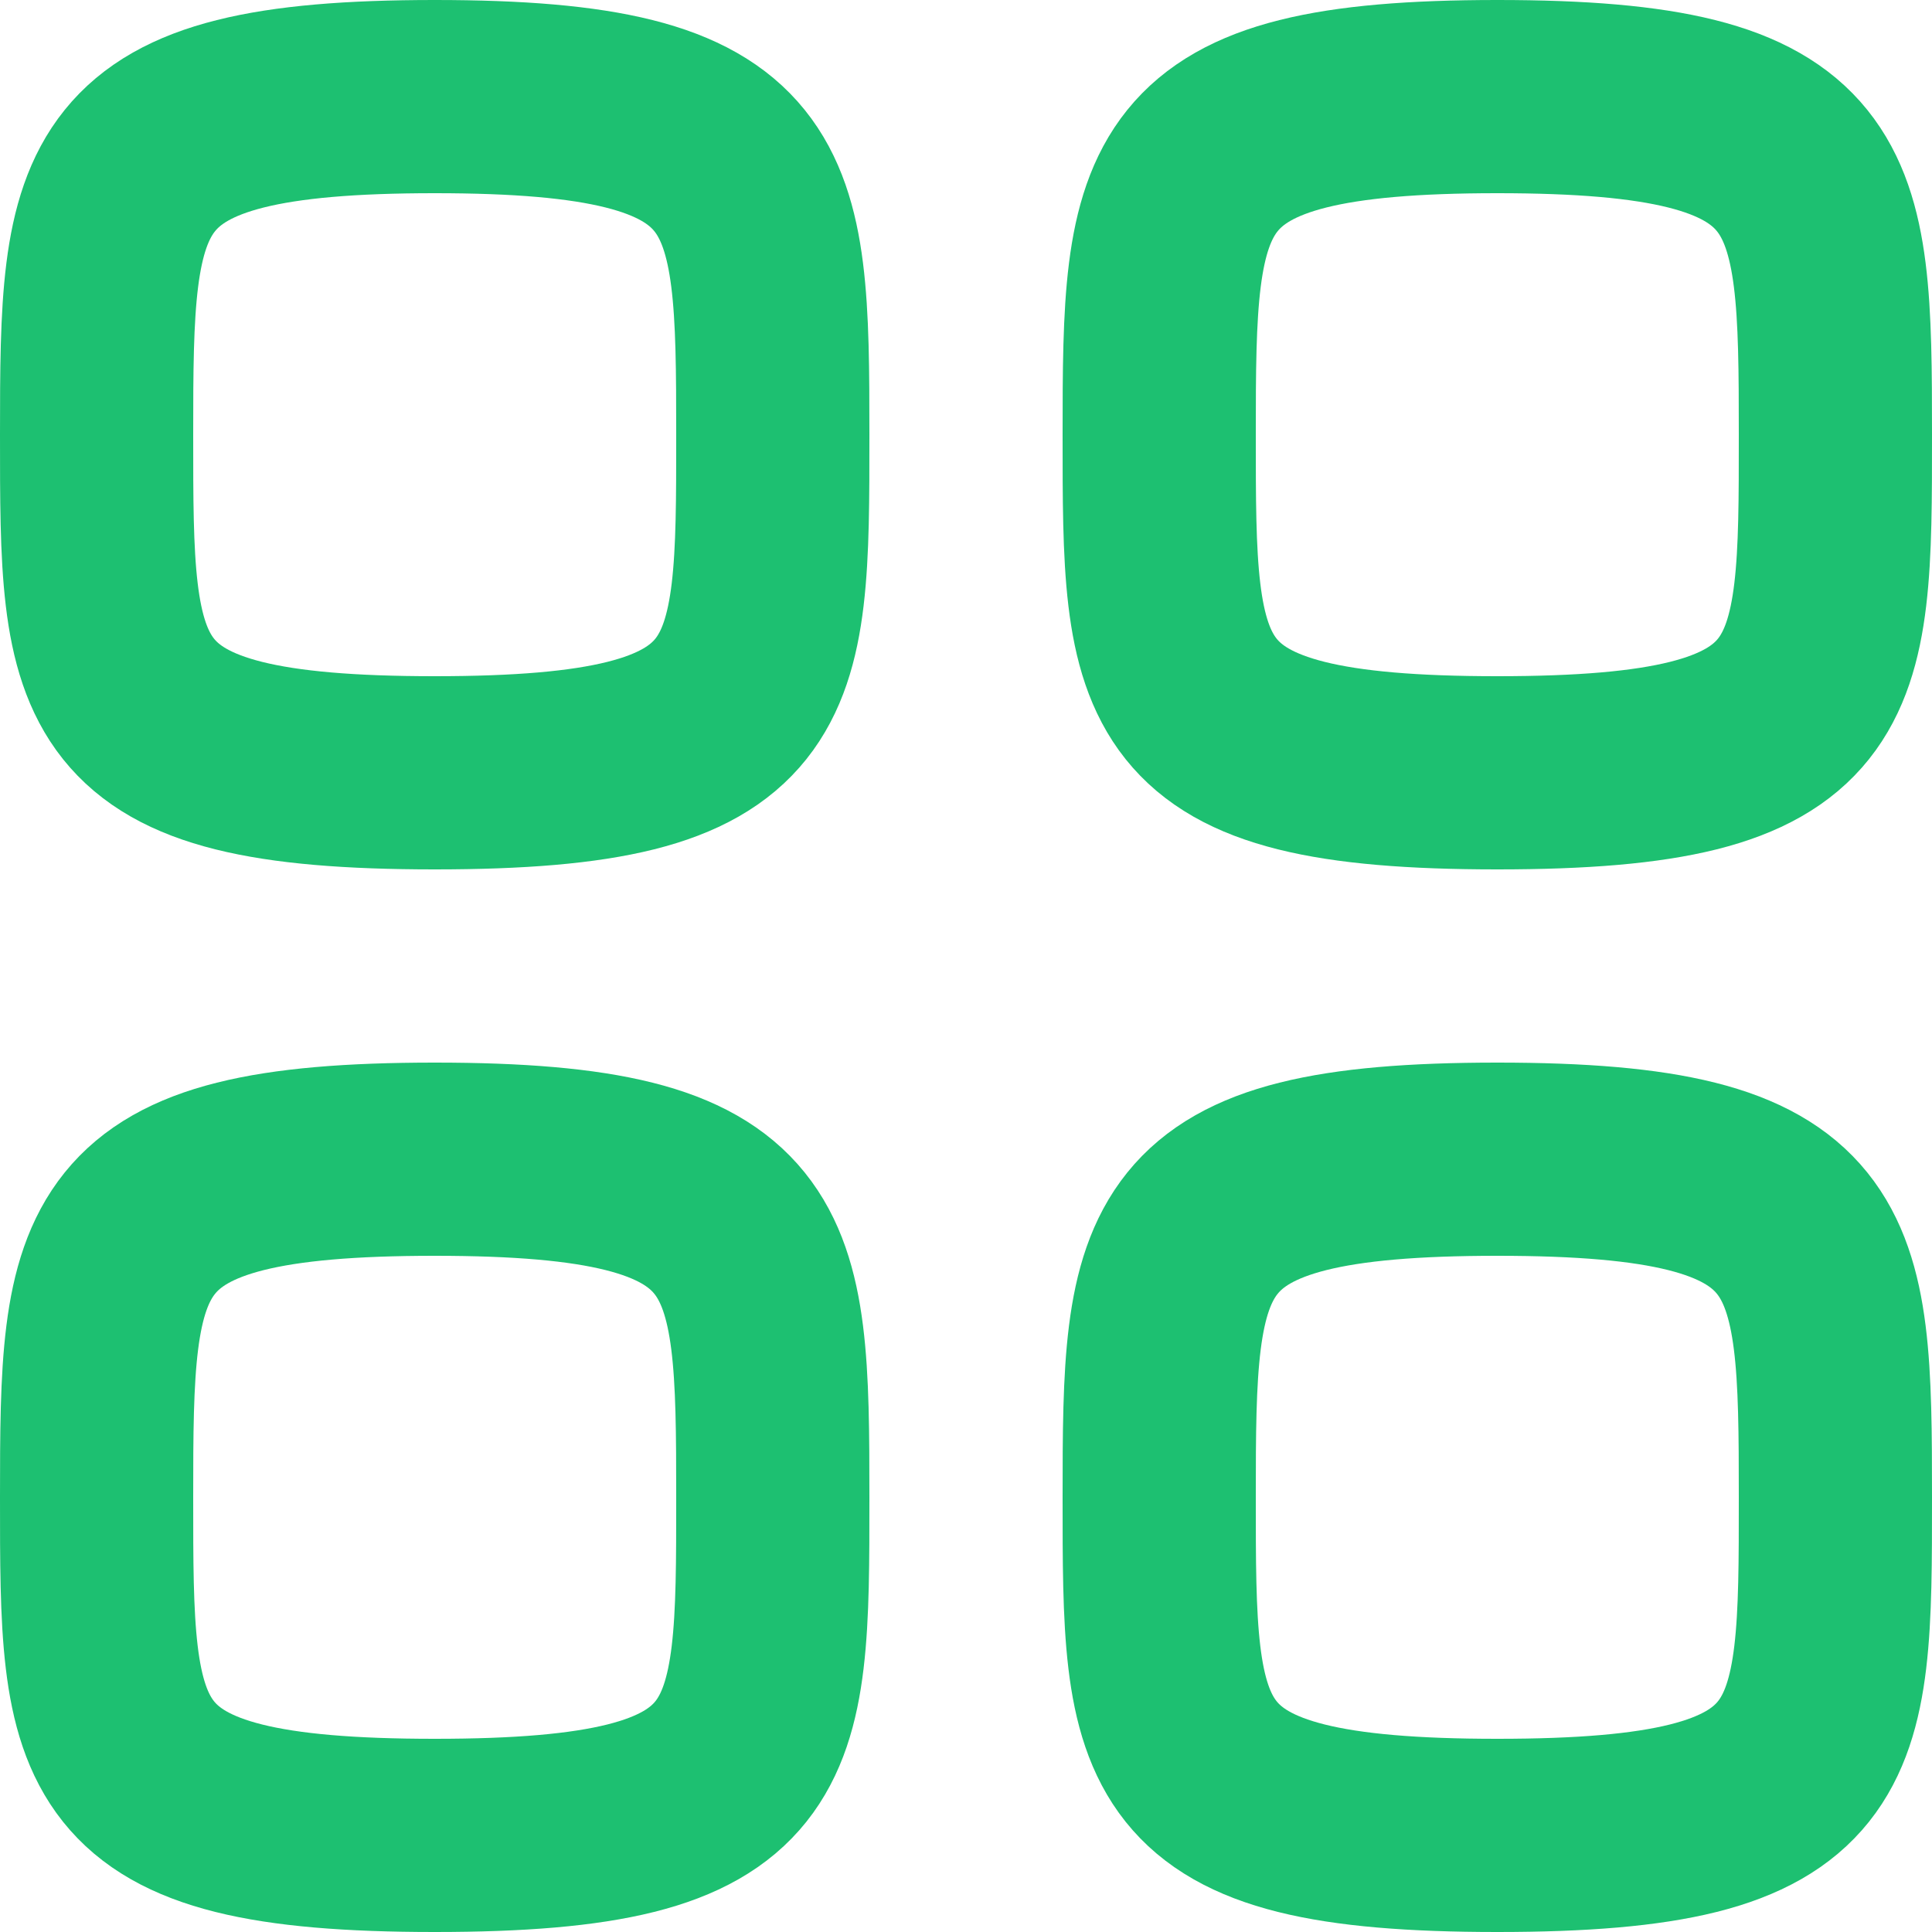
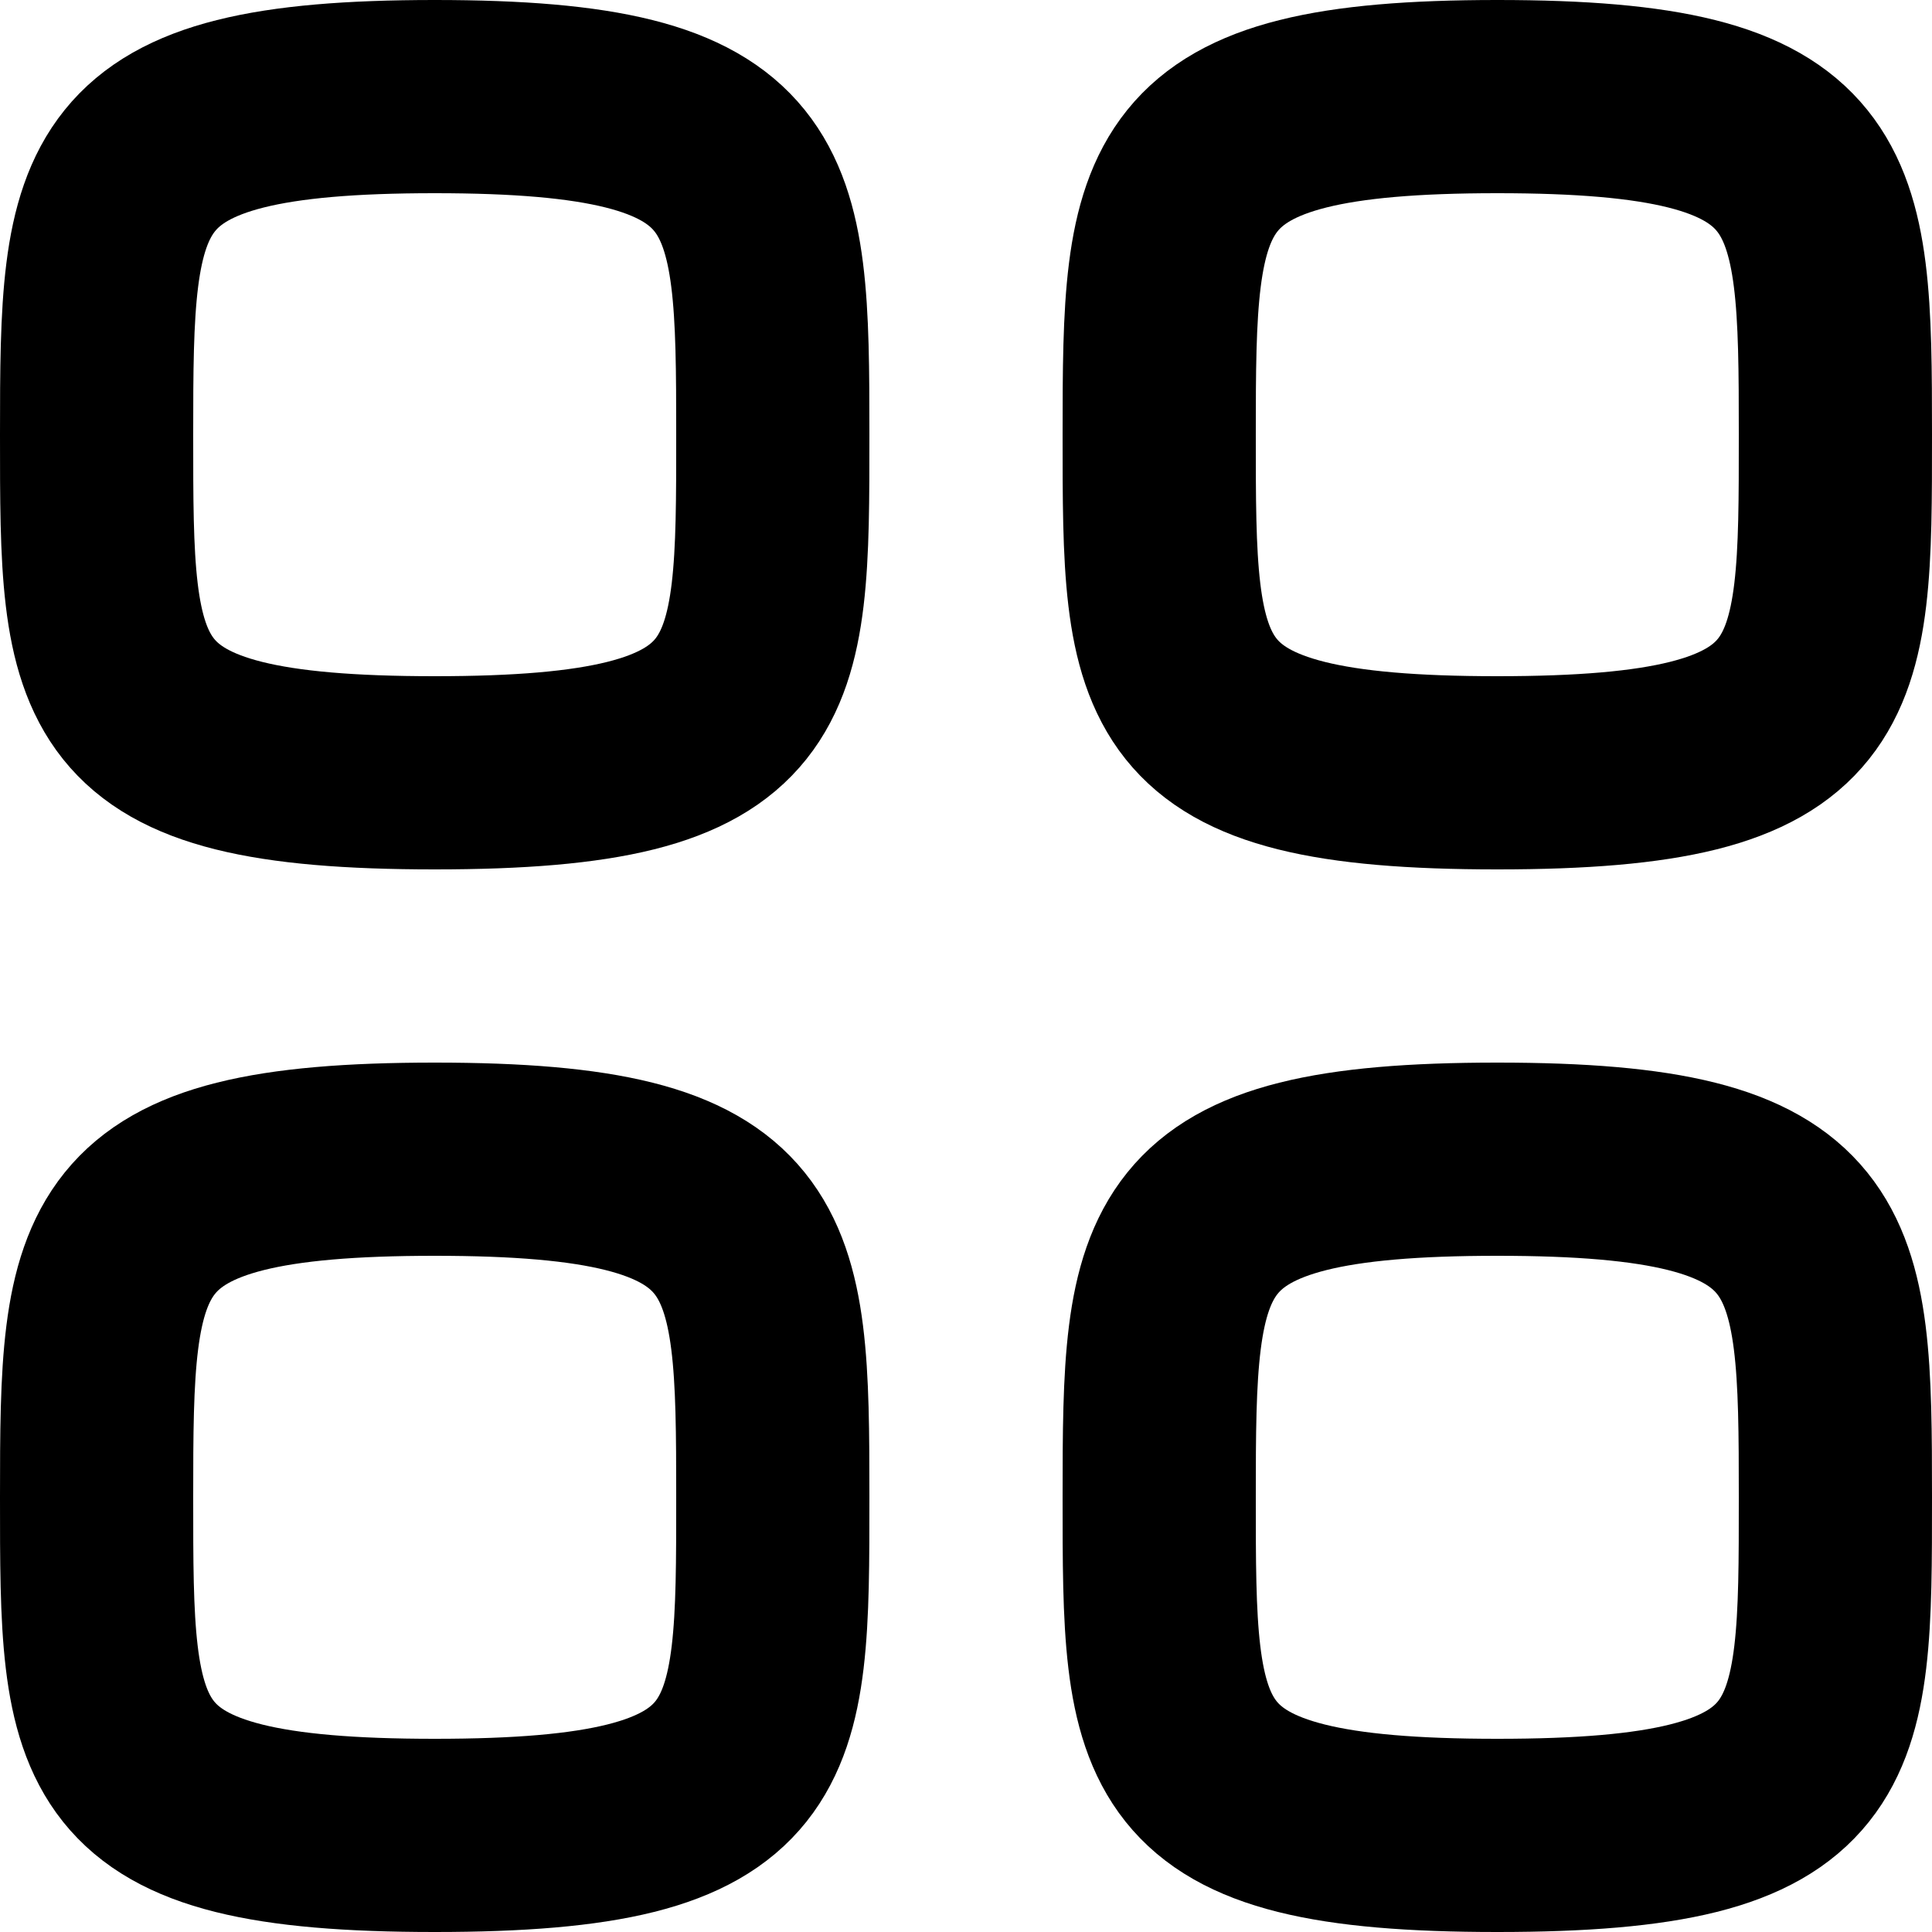
<svg xmlns="http://www.w3.org/2000/svg" width="20" height="20" viewBox="0 0 20 20" fill="none">
-   <path fill-rule="evenodd" clip-rule="evenodd" d="M1 4.5C1 1.875 1.028 1 4.5 1C7.972 1 8 1.875 8 4.5C8 7.125 8.011 8 4.5 8C0.989 8 1 7.125 1 4.5Z" stroke="#1DC071" stroke-width="2" stroke-linecap="round" stroke-linejoin="round" />
-   <path fill-rule="evenodd" clip-rule="evenodd" d="M12 4.5C12 1.875 12.028 1 15.5 1C18.972 1 19 1.875 19 4.5C19 7.125 19.011 8 15.5 8C11.989 8 12 7.125 12 4.5Z" stroke="#1DC071" stroke-width="2" stroke-linecap="round" stroke-linejoin="round" />
-   <path fill-rule="evenodd" clip-rule="evenodd" d="M1 15.5C1 12.875 1.028 12 4.5 12C7.972 12 8 12.875 8 15.5C8 18.125 8.011 19 4.5 19C0.989 19 1 18.125 1 15.5Z" stroke="#1DC071" stroke-width="2" stroke-linecap="round" stroke-linejoin="round" />
-   <path fill-rule="evenodd" clip-rule="evenodd" d="M12 15.5C12 12.875 12.028 12 15.5 12C18.972 12 19 12.875 19 15.5C19 18.125 19.011 19 15.5 19C11.989 19 12 18.125 12 15.5Z" stroke="#1DC071" stroke-width="2" stroke-linecap="round" stroke-linejoin="round" />
+   <path fill-rule="evenodd" clip-rule="evenodd" d="M1 4.5C1 1.875 1.028 1 4.5 1C7.972 1 8 1.875 8 4.5C8 7.125 8.011 8 4.5 8C0.989 8 1 7.125 1 4.5Z" stroke="#000" stroke-width="2" stroke-linecap="round" stroke-linejoin="round" />
+   <path fill-rule="evenodd" clip-rule="evenodd" d="M12 4.5C12 1.875 12.028 1 15.5 1C18.972 1 19 1.875 19 4.5C19 7.125 19.011 8 15.5 8C11.989 8 12 7.125 12 4.5Z" stroke="#000" stroke-width="2" stroke-linecap="round" stroke-linejoin="round" />
+   <path fill-rule="evenodd" clip-rule="evenodd" d="M1 15.5C1 12.875 1.028 12 4.5 12C7.972 12 8 12.875 8 15.5C8 18.125 8.011 19 4.5 19C0.989 19 1 18.125 1 15.5Z" stroke="#000" stroke-width="2" stroke-linecap="round" stroke-linejoin="round" />
+   <path fill-rule="evenodd" clip-rule="evenodd" d="M12 15.5C12 12.875 12.028 12 15.5 12C18.972 12 19 12.875 19 15.5C19 18.125 19.011 19 15.5 19C11.989 19 12 18.125 12 15.5Z" stroke="#000" stroke-width="2" stroke-linecap="round" stroke-linejoin="round" />
</svg>
